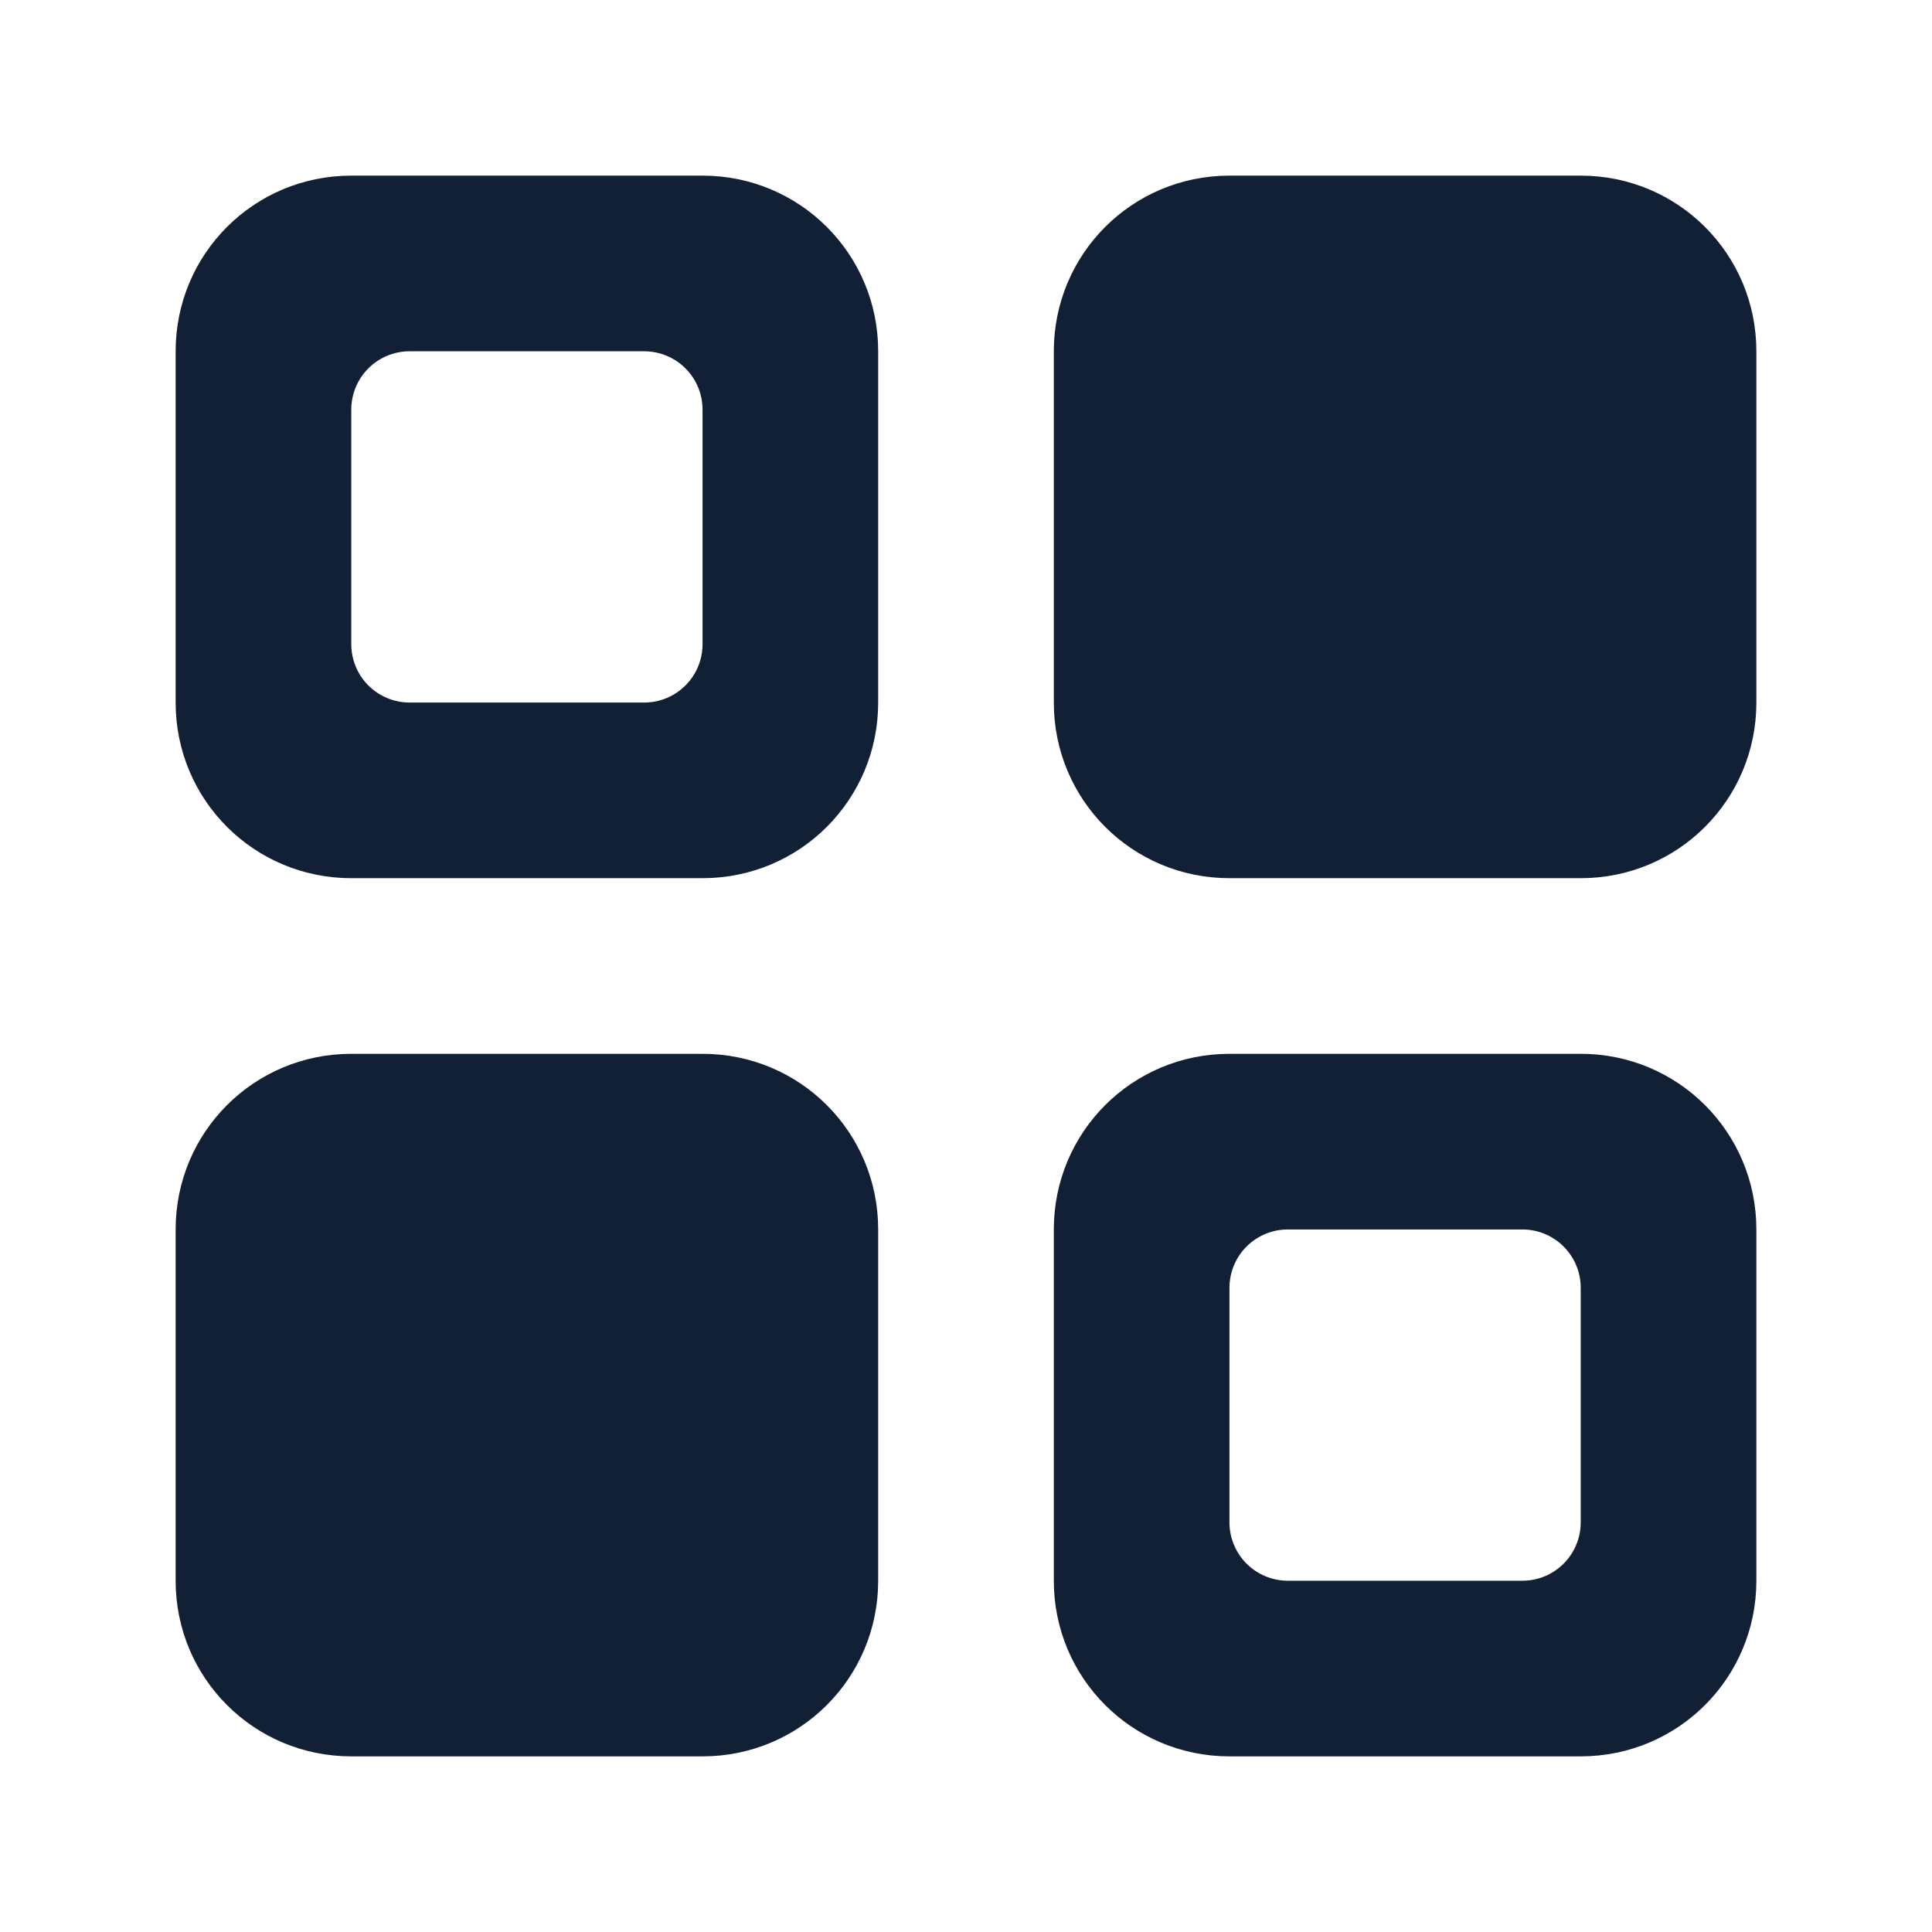
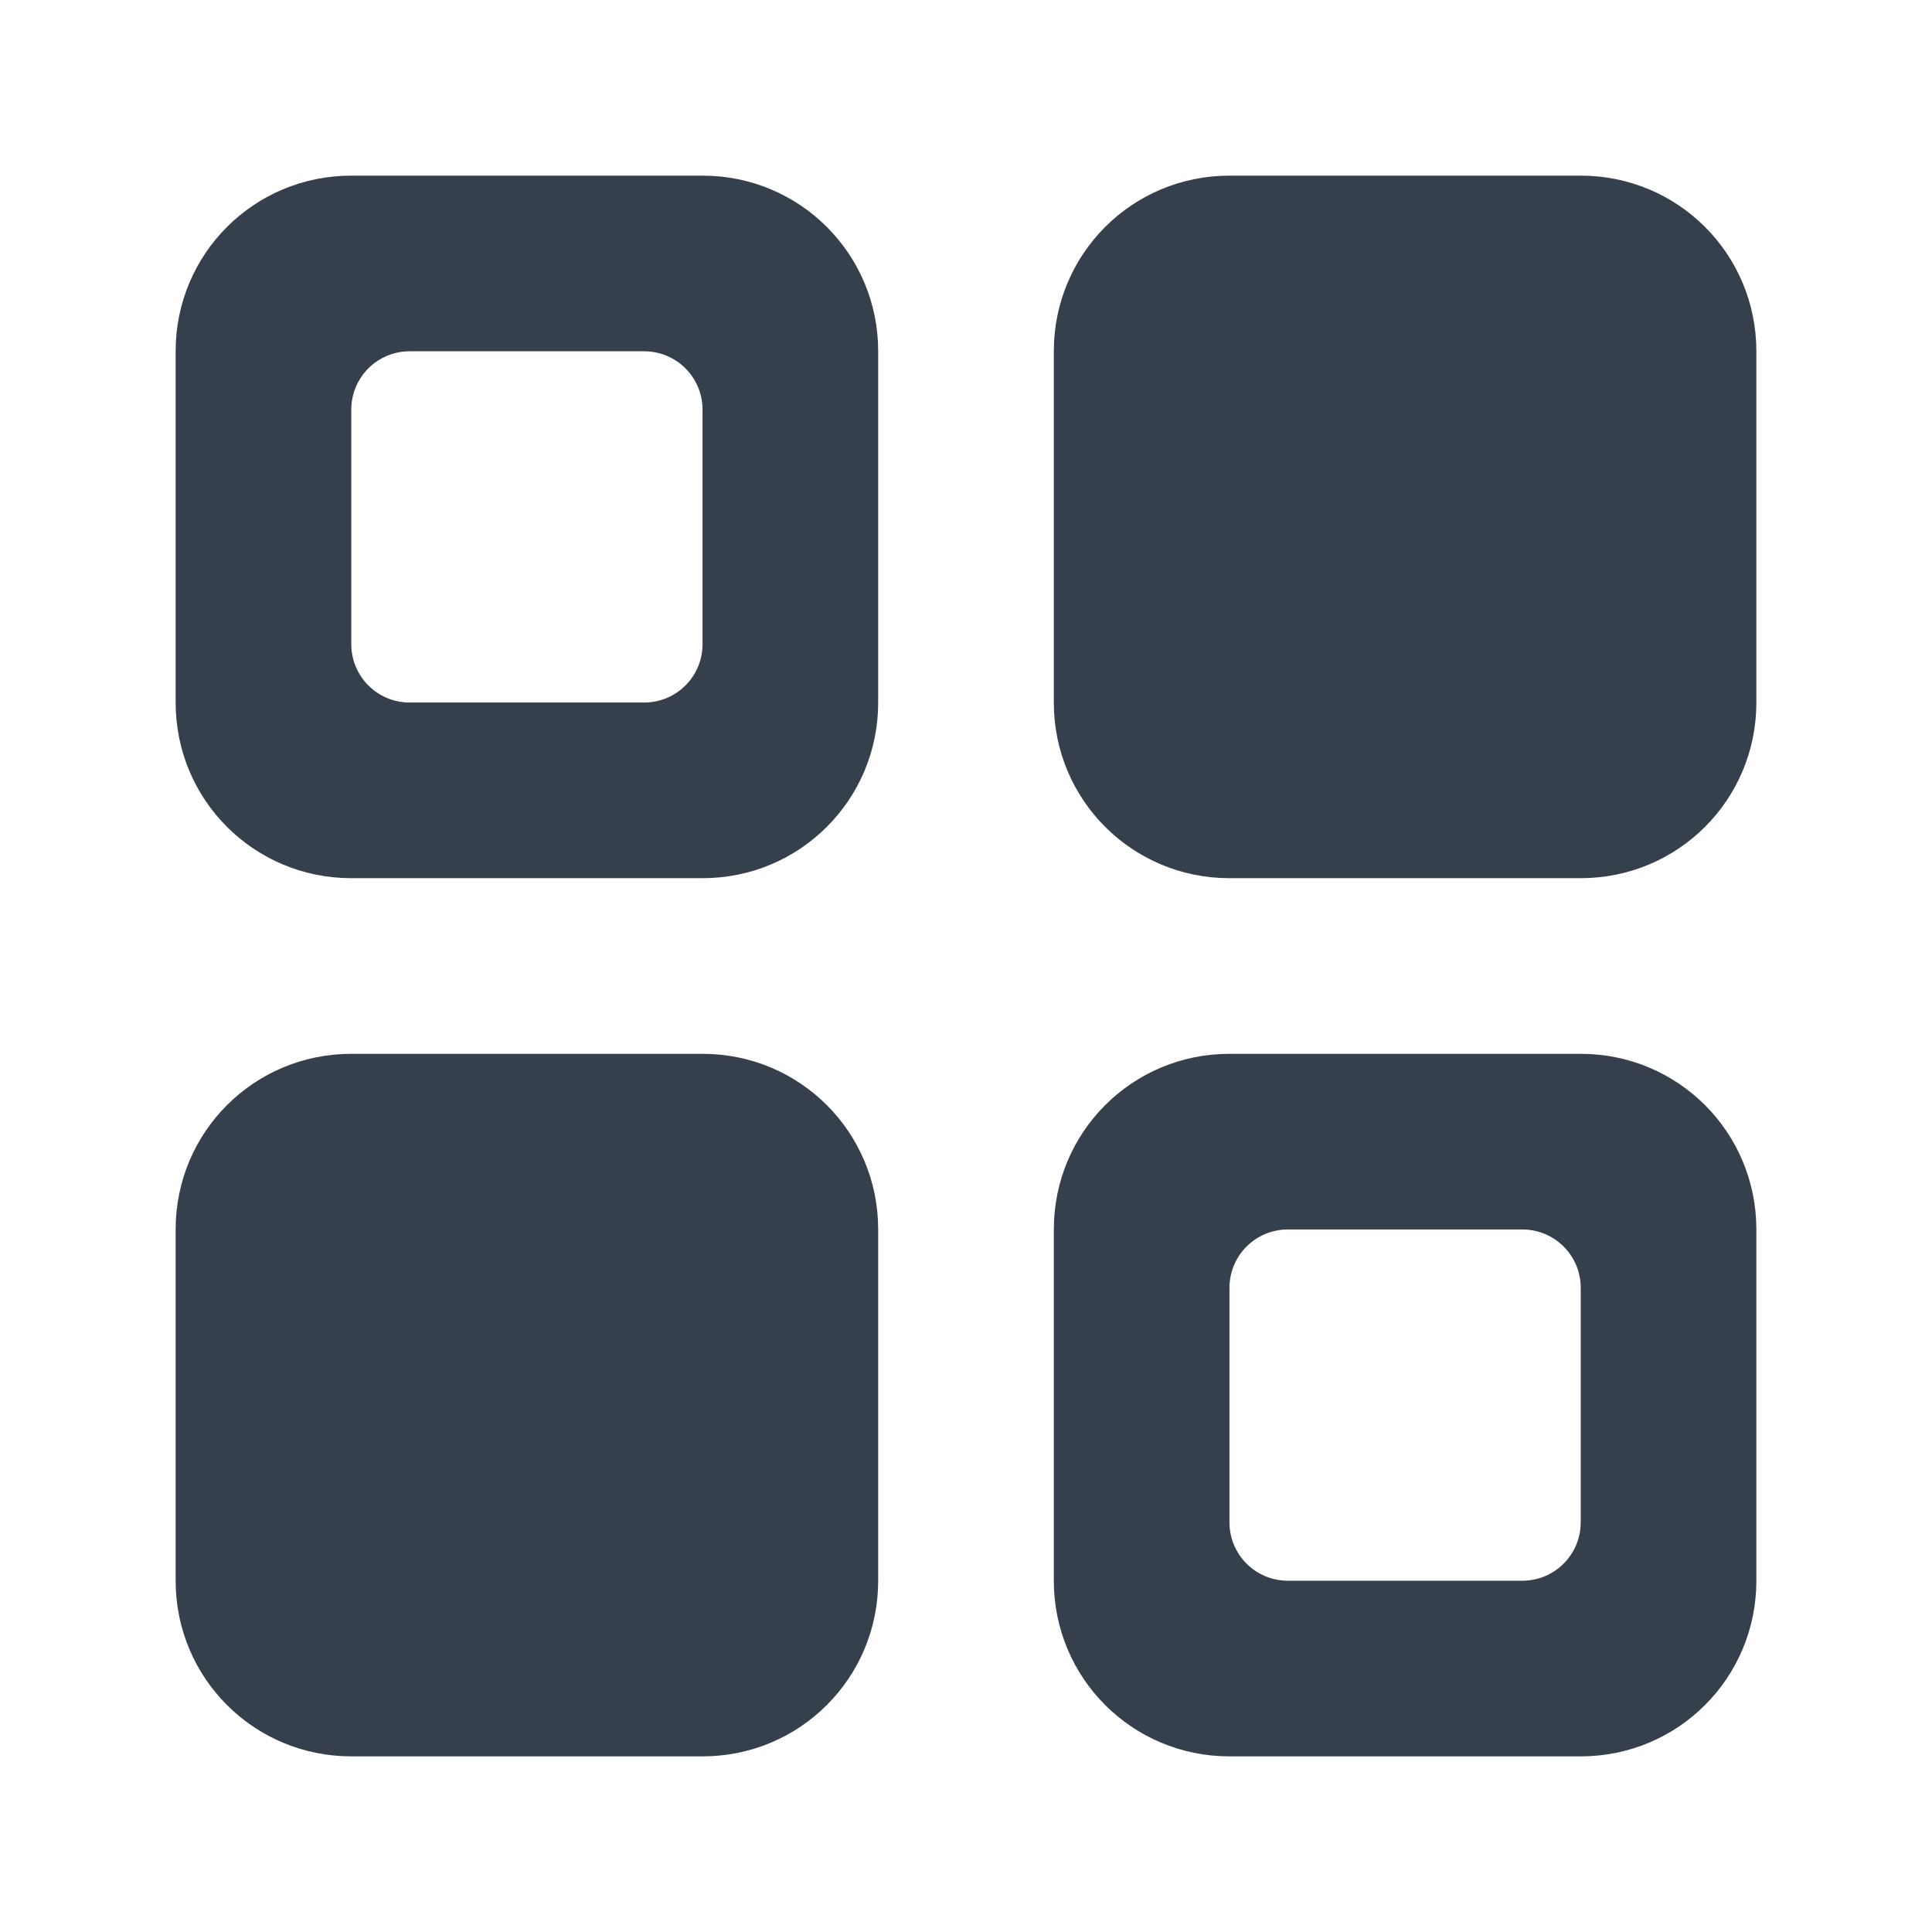
<svg xmlns="http://www.w3.org/2000/svg" height="22" viewBox="0 0 22 22" width="22">
  <defs id="defs2">
    <style type="text/css" id="current-color-scheme">
      .ColorScheme-Text {
-         color:#122036;
+         color:#36404d;
      }
      </style>
  </defs>
  <path d="m4 2c-1.108 0-2 .892-2 2v4c0 1.108.892 2 2 2h4c1.108 0 2-.892 2-2v-4c0-1.108-.892-2-2-2zm10 0c-1.108 0-2 .892-2 2v4c0 1.108.892 2 2 2h4c1.108 0 2-.892 2-2v-4c0-1.108-.892-2-2-2zm-9.334 2h2.668c.369 0 .666.297.666.666v2.668c0 .369-.297.666-.666.666h-2.668c-.369 0-.666-.297-.666-.666v-2.668c0-.369.297-.666.666-.666zm-.666 8c-1.108 0-2 .892-2 2v4c0 1.108.892 2 2 2h4c1.108 0 2-.892 2-2v-4c0-1.108-.892-2-2-2zm10 0c-1.108 0-2 .892-2 2v4c0 1.108.892 2 2 2h4c1.108 0 2-.892 2-2v-4c0-1.108-.892-2-2-2zm.666 2h2.668c.369 0 .666.297.666.666v2.668c0 .369-.297.666-.666.666h-2.668c-.369 0-.666-.297-.666-.666v-2.668c0-.369.297-.666.666-.666z" fill="currentColor" style="fill:currentColor;fill-opacity:1;stroke:none" class="ColorScheme-Text" />
</svg>
